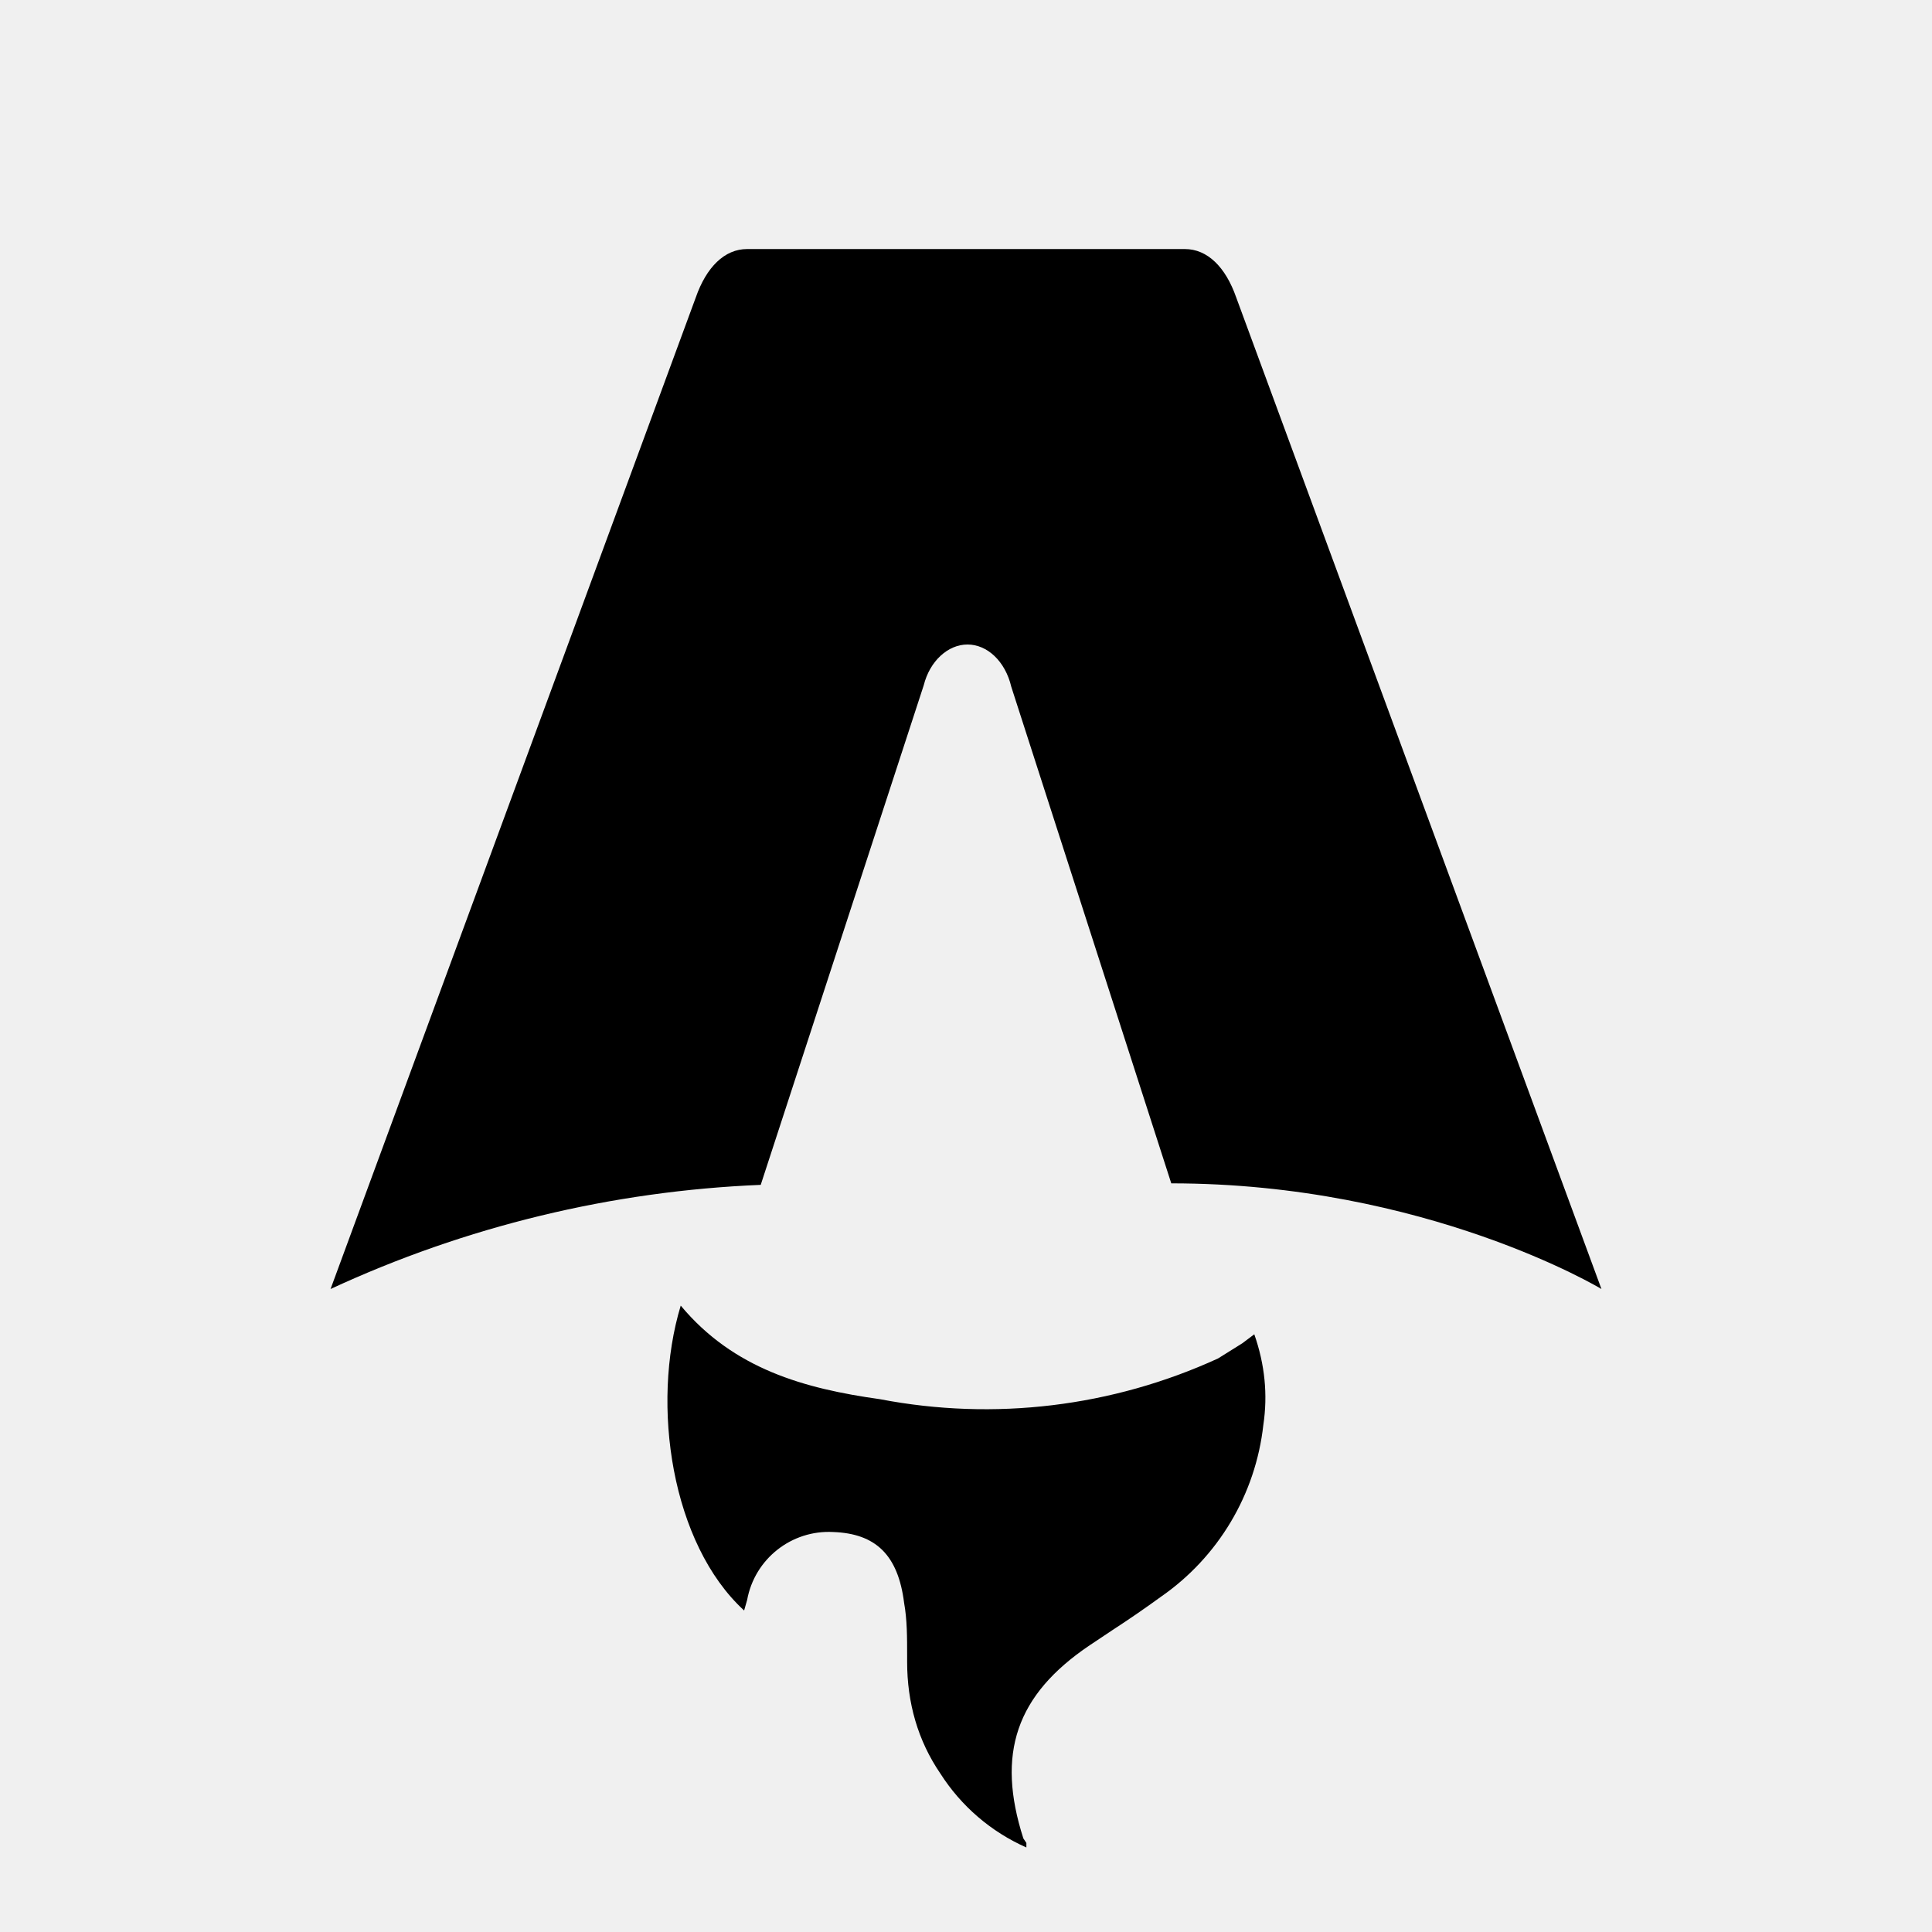
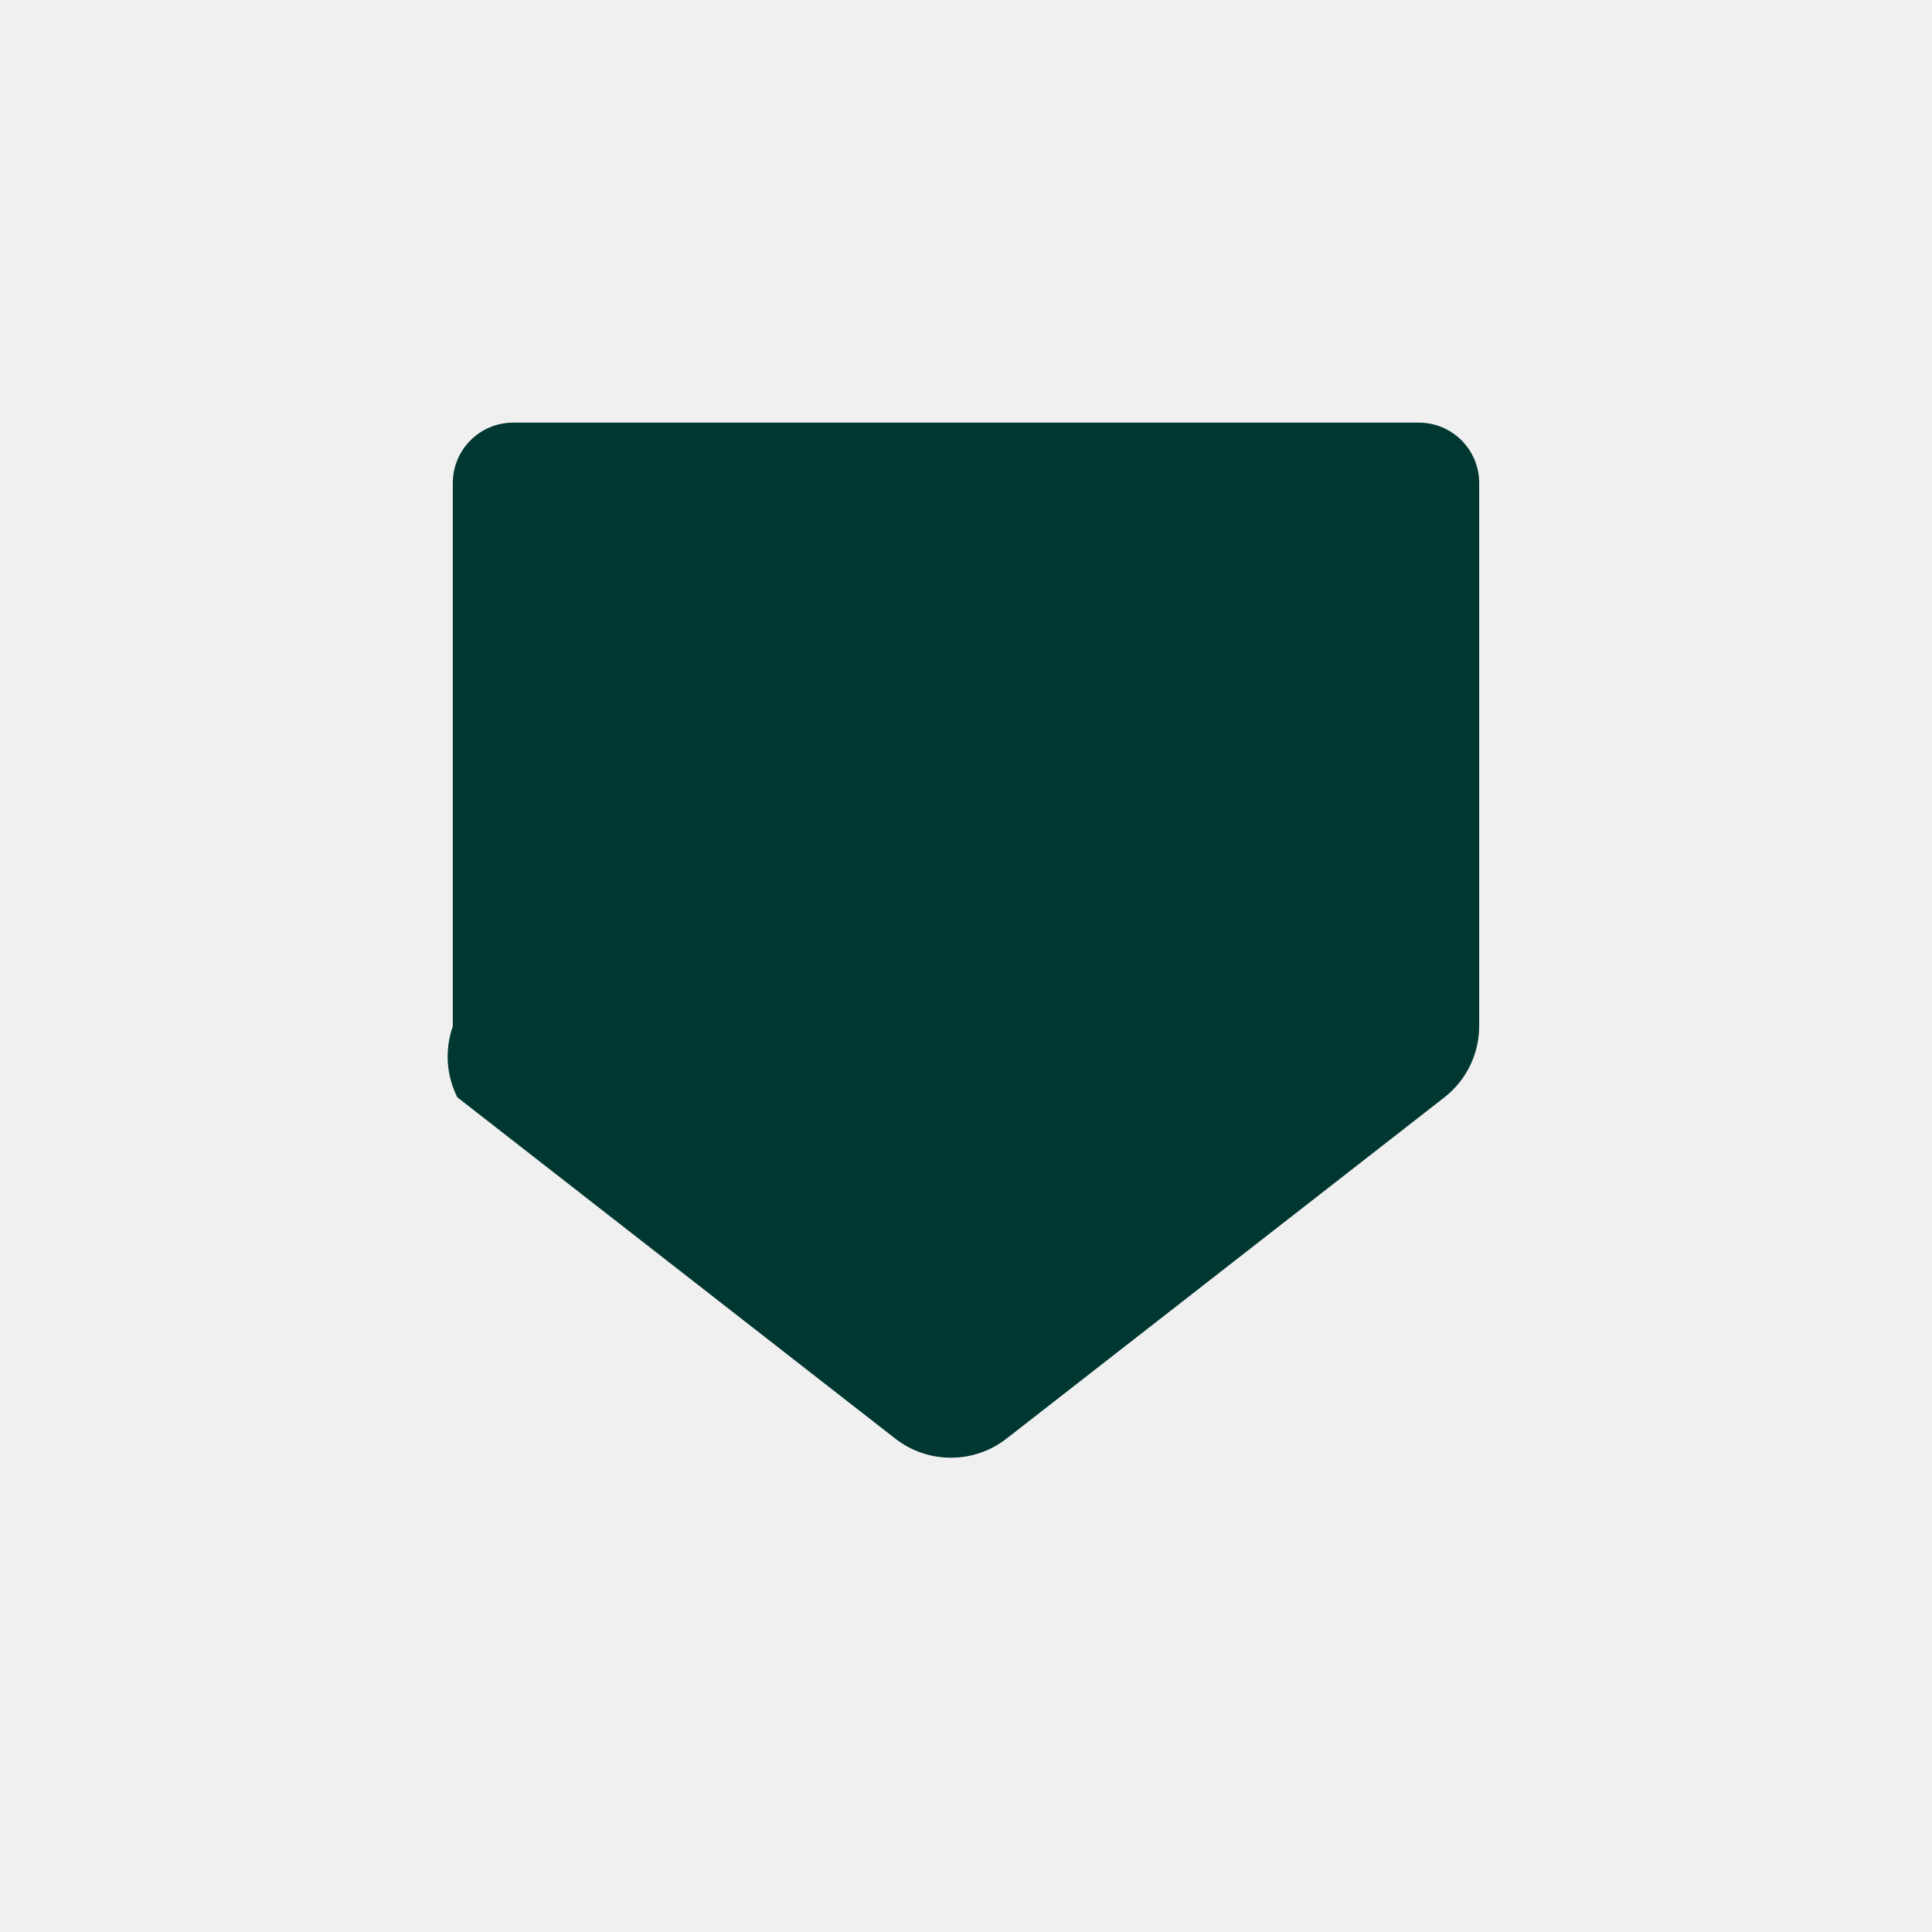
- <svg xmlns="http://www.w3.org/2000/svg" fill="none" viewBox="0 0 128 128">
-   <path d="M50.4 78.5a75.1 75.1 0 0 0-28.5 6.9l24.2-65.7c.7-2 1.9-3.2 3.4-3.2h29c1.5 0 2.7 1.2 3.4 3.2l24.2 65.7s-11.6-7-28.5-7L67 45.5c-.4-1.7-1.6-2.8-2.9-2.8-1.3 0-2.5 1.1-2.9 2.7L50.4 78.5Zm-1.1 28.2Zm-4.2-20.2c-2 6.6-.6 15.8 4.2 20.2a17.5 17.5 0 0 1 .2-.7 5.5 5.5 0 0 1 5.7-4.5c2.8.1 4.3 1.5 4.7 4.7.2 1.1.2 2.3.2 3.5v.4c0 2.7.7 5.2 2.2 7.4a13 13 0 0 0 5.7 4.9v-.3l-.2-.3c-1.8-5.6-.5-9.5 4.4-12.8l1.5-1a73 73 0 0 0 3.2-2.2 16 16 0 0 0 6.8-11.4c.3-2 .1-4-.6-6l-.8.6-1.6 1a37 37 0 0 1-22.4 2.7c-5-.7-9.7-2-13.2-6.2Z" />
+ <svg xmlns="http://www.w3.org/2000/svg" viewBox="0 0 128 128">
+   <path d="M30 32a4 4 0 0 1 4-4h60a4 4 0 0 1 4 4v36a6 6 0 0 1-2.3 4.7l-29 22.6a6 6 0 0 1-7.4 0l-29-22.6A6 6 0 0 1 30 68V32Z" stroke-linejoin="round" />
  <style>
-         path { fill: #000; }
+         path { fill: #003831; }
        @media (prefers-color-scheme: dark) {
-             path { fill: #FFF; }
+             path { fill: #EFB21E; }
        }
    </style>
</svg>
